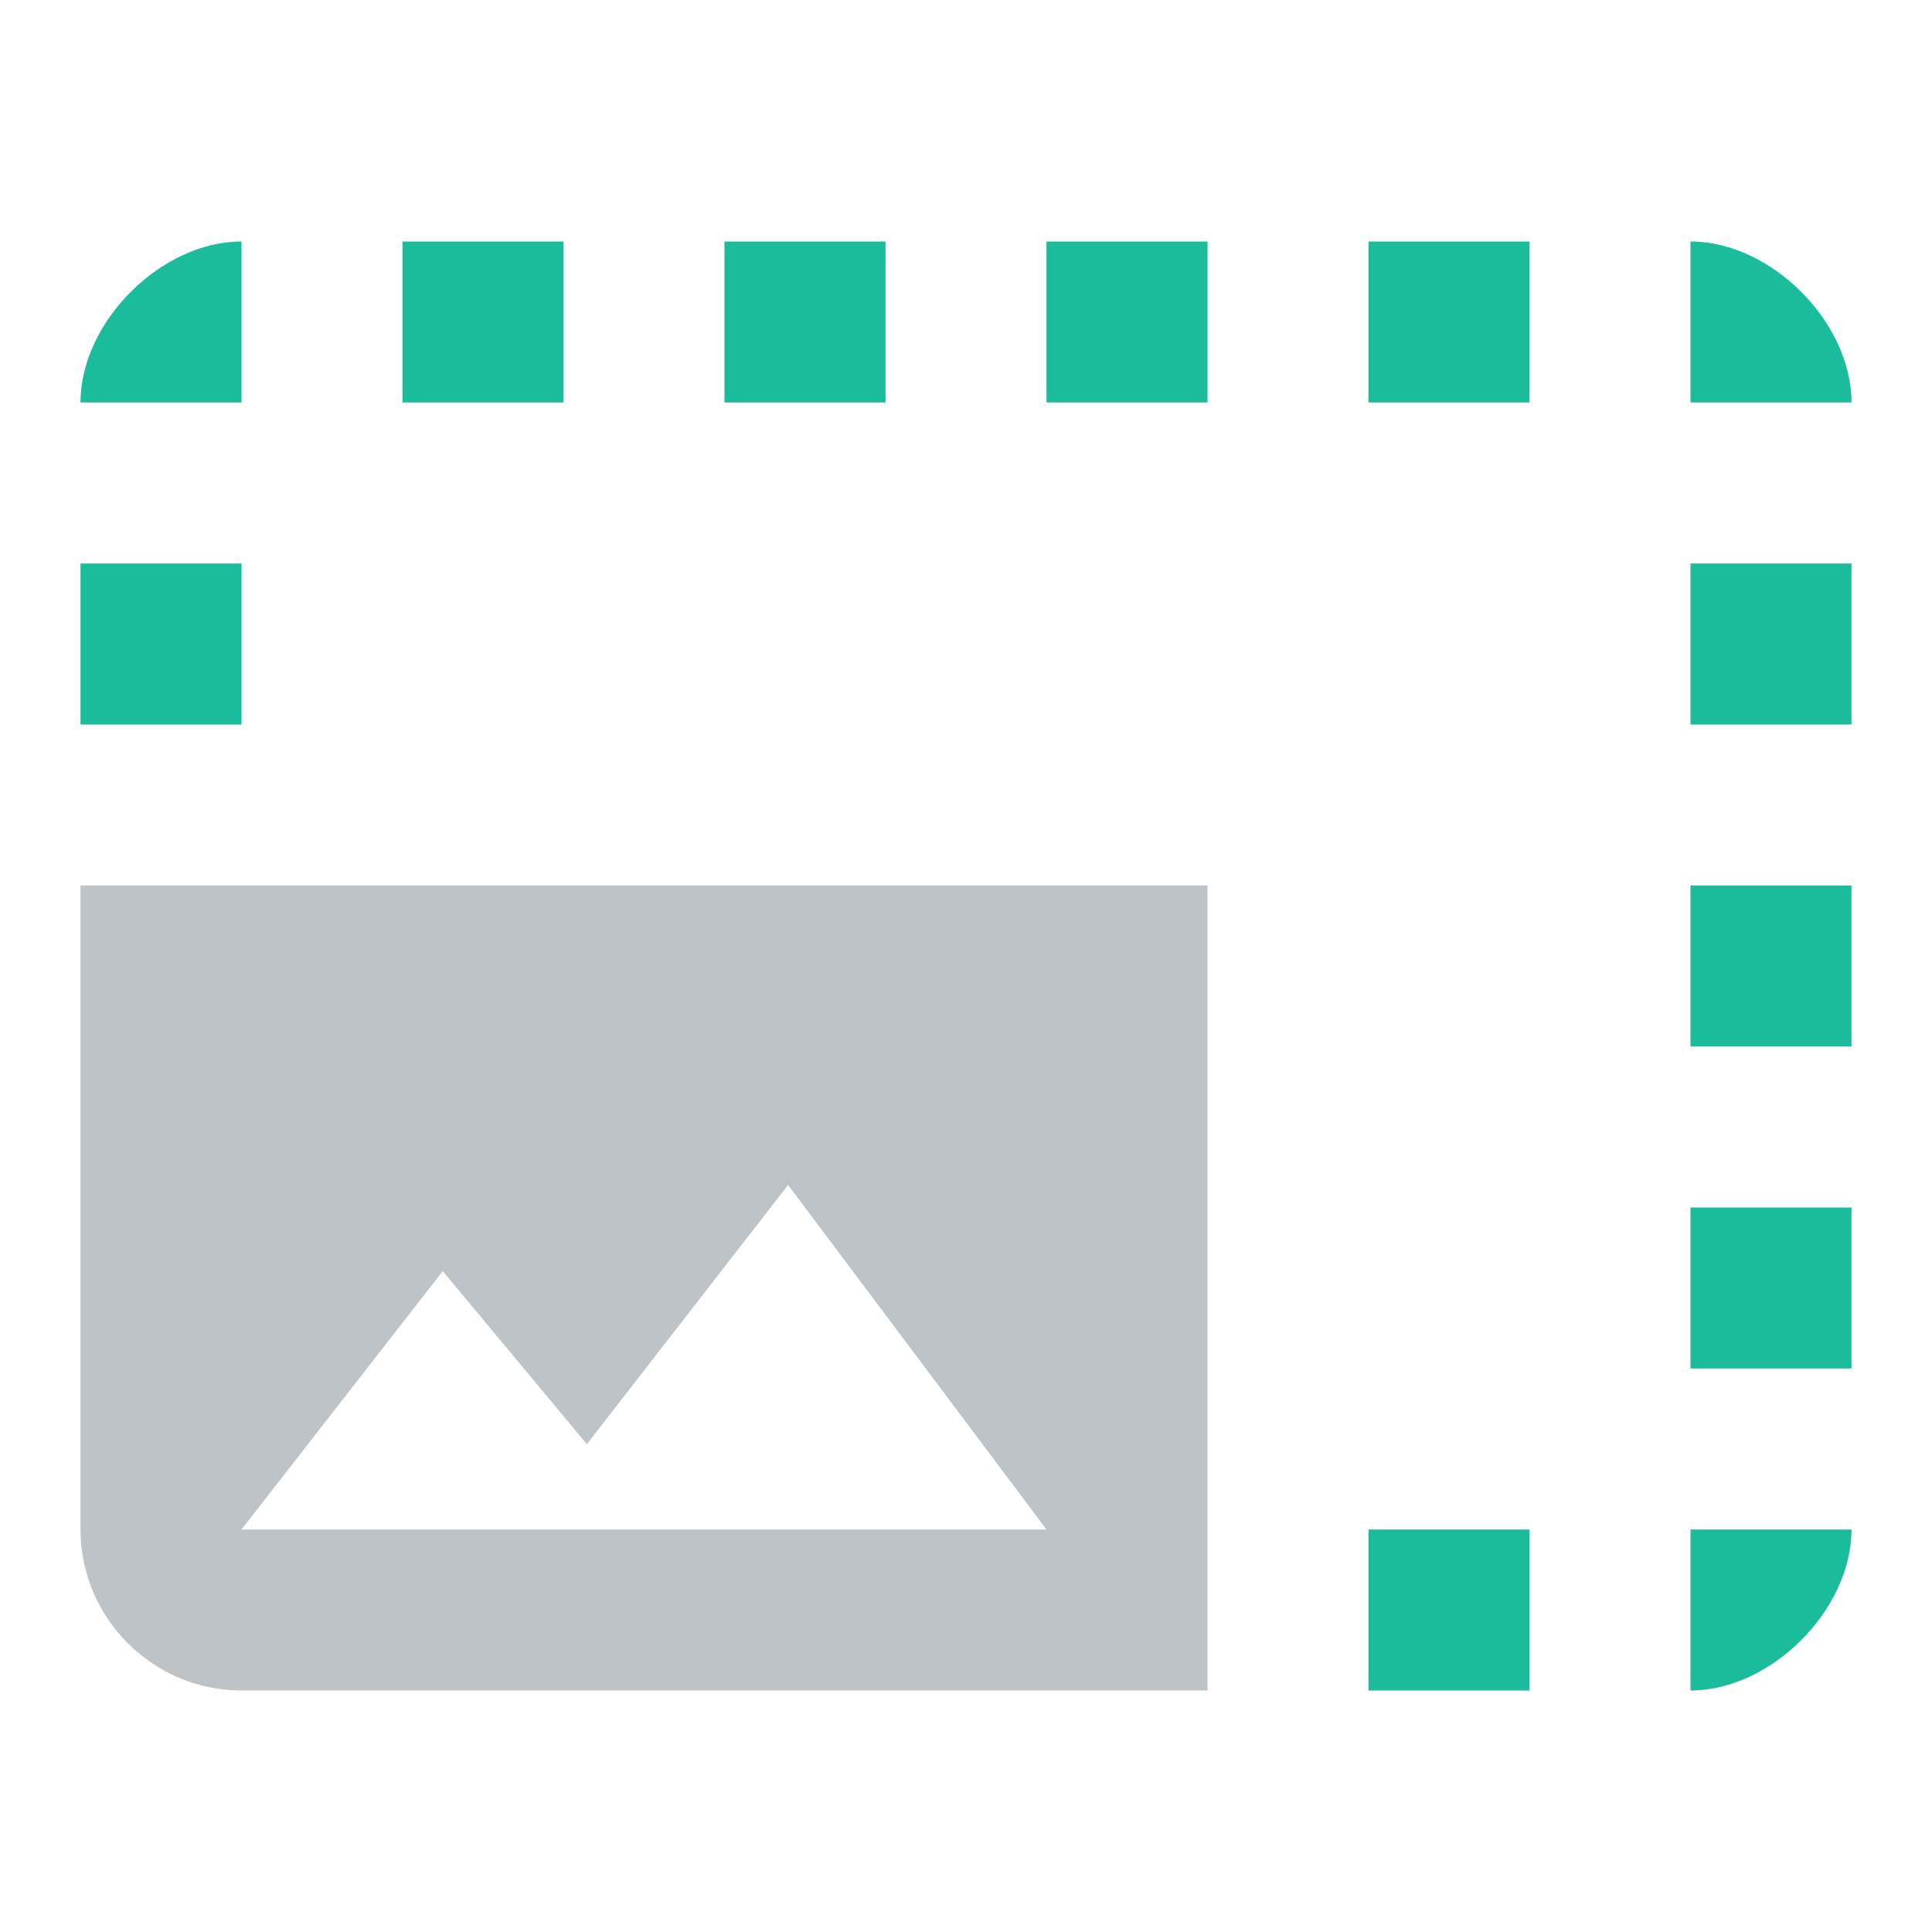
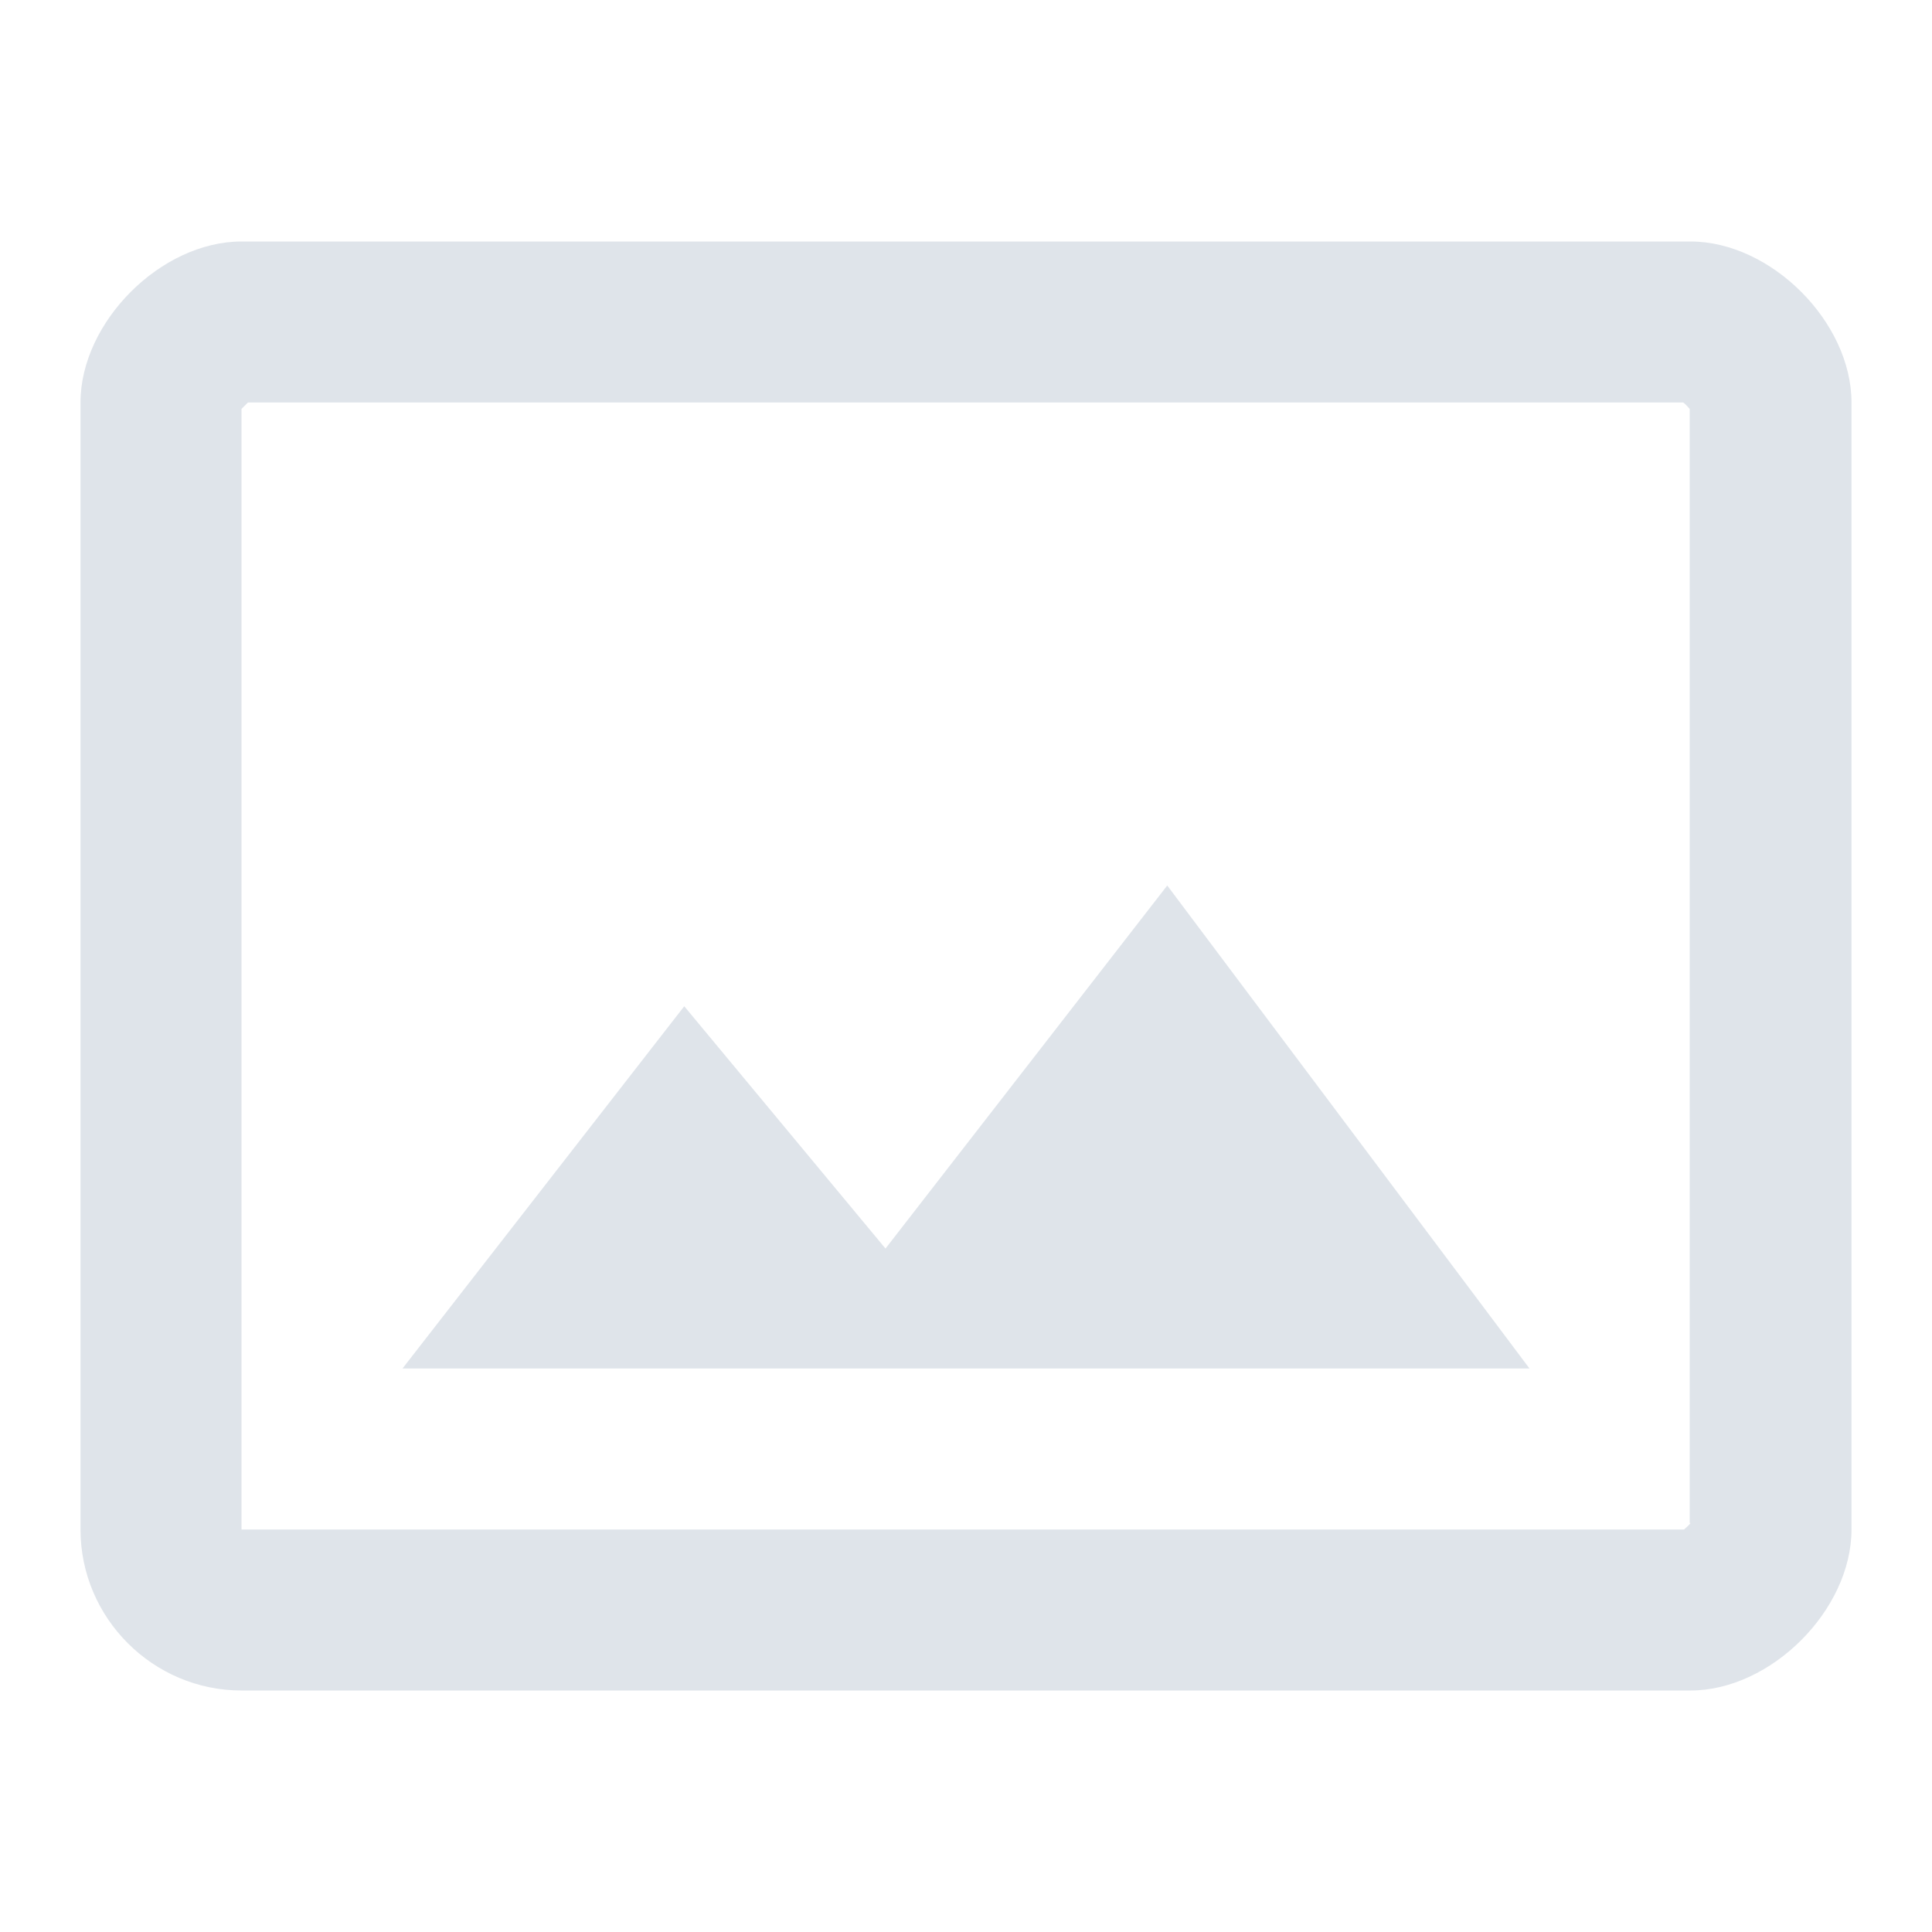
- <svg xmlns="http://www.w3.org/2000/svg" width="24" height="24" viewBox="0 0 24 24">
+ <svg xmlns="http://www.w3.org/2000/svg" fill="#dfe4ea" width="24" height="24" viewBox="0 0 24 24">
  <path d="M24 24H0V0h24v24z" fill="none" />
-   <path fill="#bdc3c7" d="M2 0h2v0H0V0zM5 3h25V3zm-4 8v8c0 1.1.9 2 2 2h12V11H1zm2 8l2.5-3.21 1.79 2.15 2.5-3.22L13 19H3z" />
-   <path fill="#1abc9c" d="M21 15h2v2h-2v-2zm0-4h2v2h-2v-2zm2 8h-2v2c1 0 2-1 2-2zM13 3h2v2h-2V3zm8 4h2v2h-2V7zm0-4v2h2c0-1-1-2-2-2zM1 7h2v2H1V7zm16-4h2v2h-2V3zm0 16h2v2h-2v-2zM3 3C2 3 1 4 1 5h2V3zm6 0h2v2H9V3zM5 3h2v2H5V3zm-4" />
+   <path d="M21 3H3C2 3 1 4 1 5v14c0 1.1.9 2 2 2h18c1 0 2-1 2-2V5c0-1-1-2-2-2zm0 15.92c-.02.03-.06.06-.08.08H3V5.08L3.08 5h17.83c.03.02.06.06.08.08v13.84zm-10-3.41L8.5 12.5 5 17h14l-4.5-6z" />
</svg>
